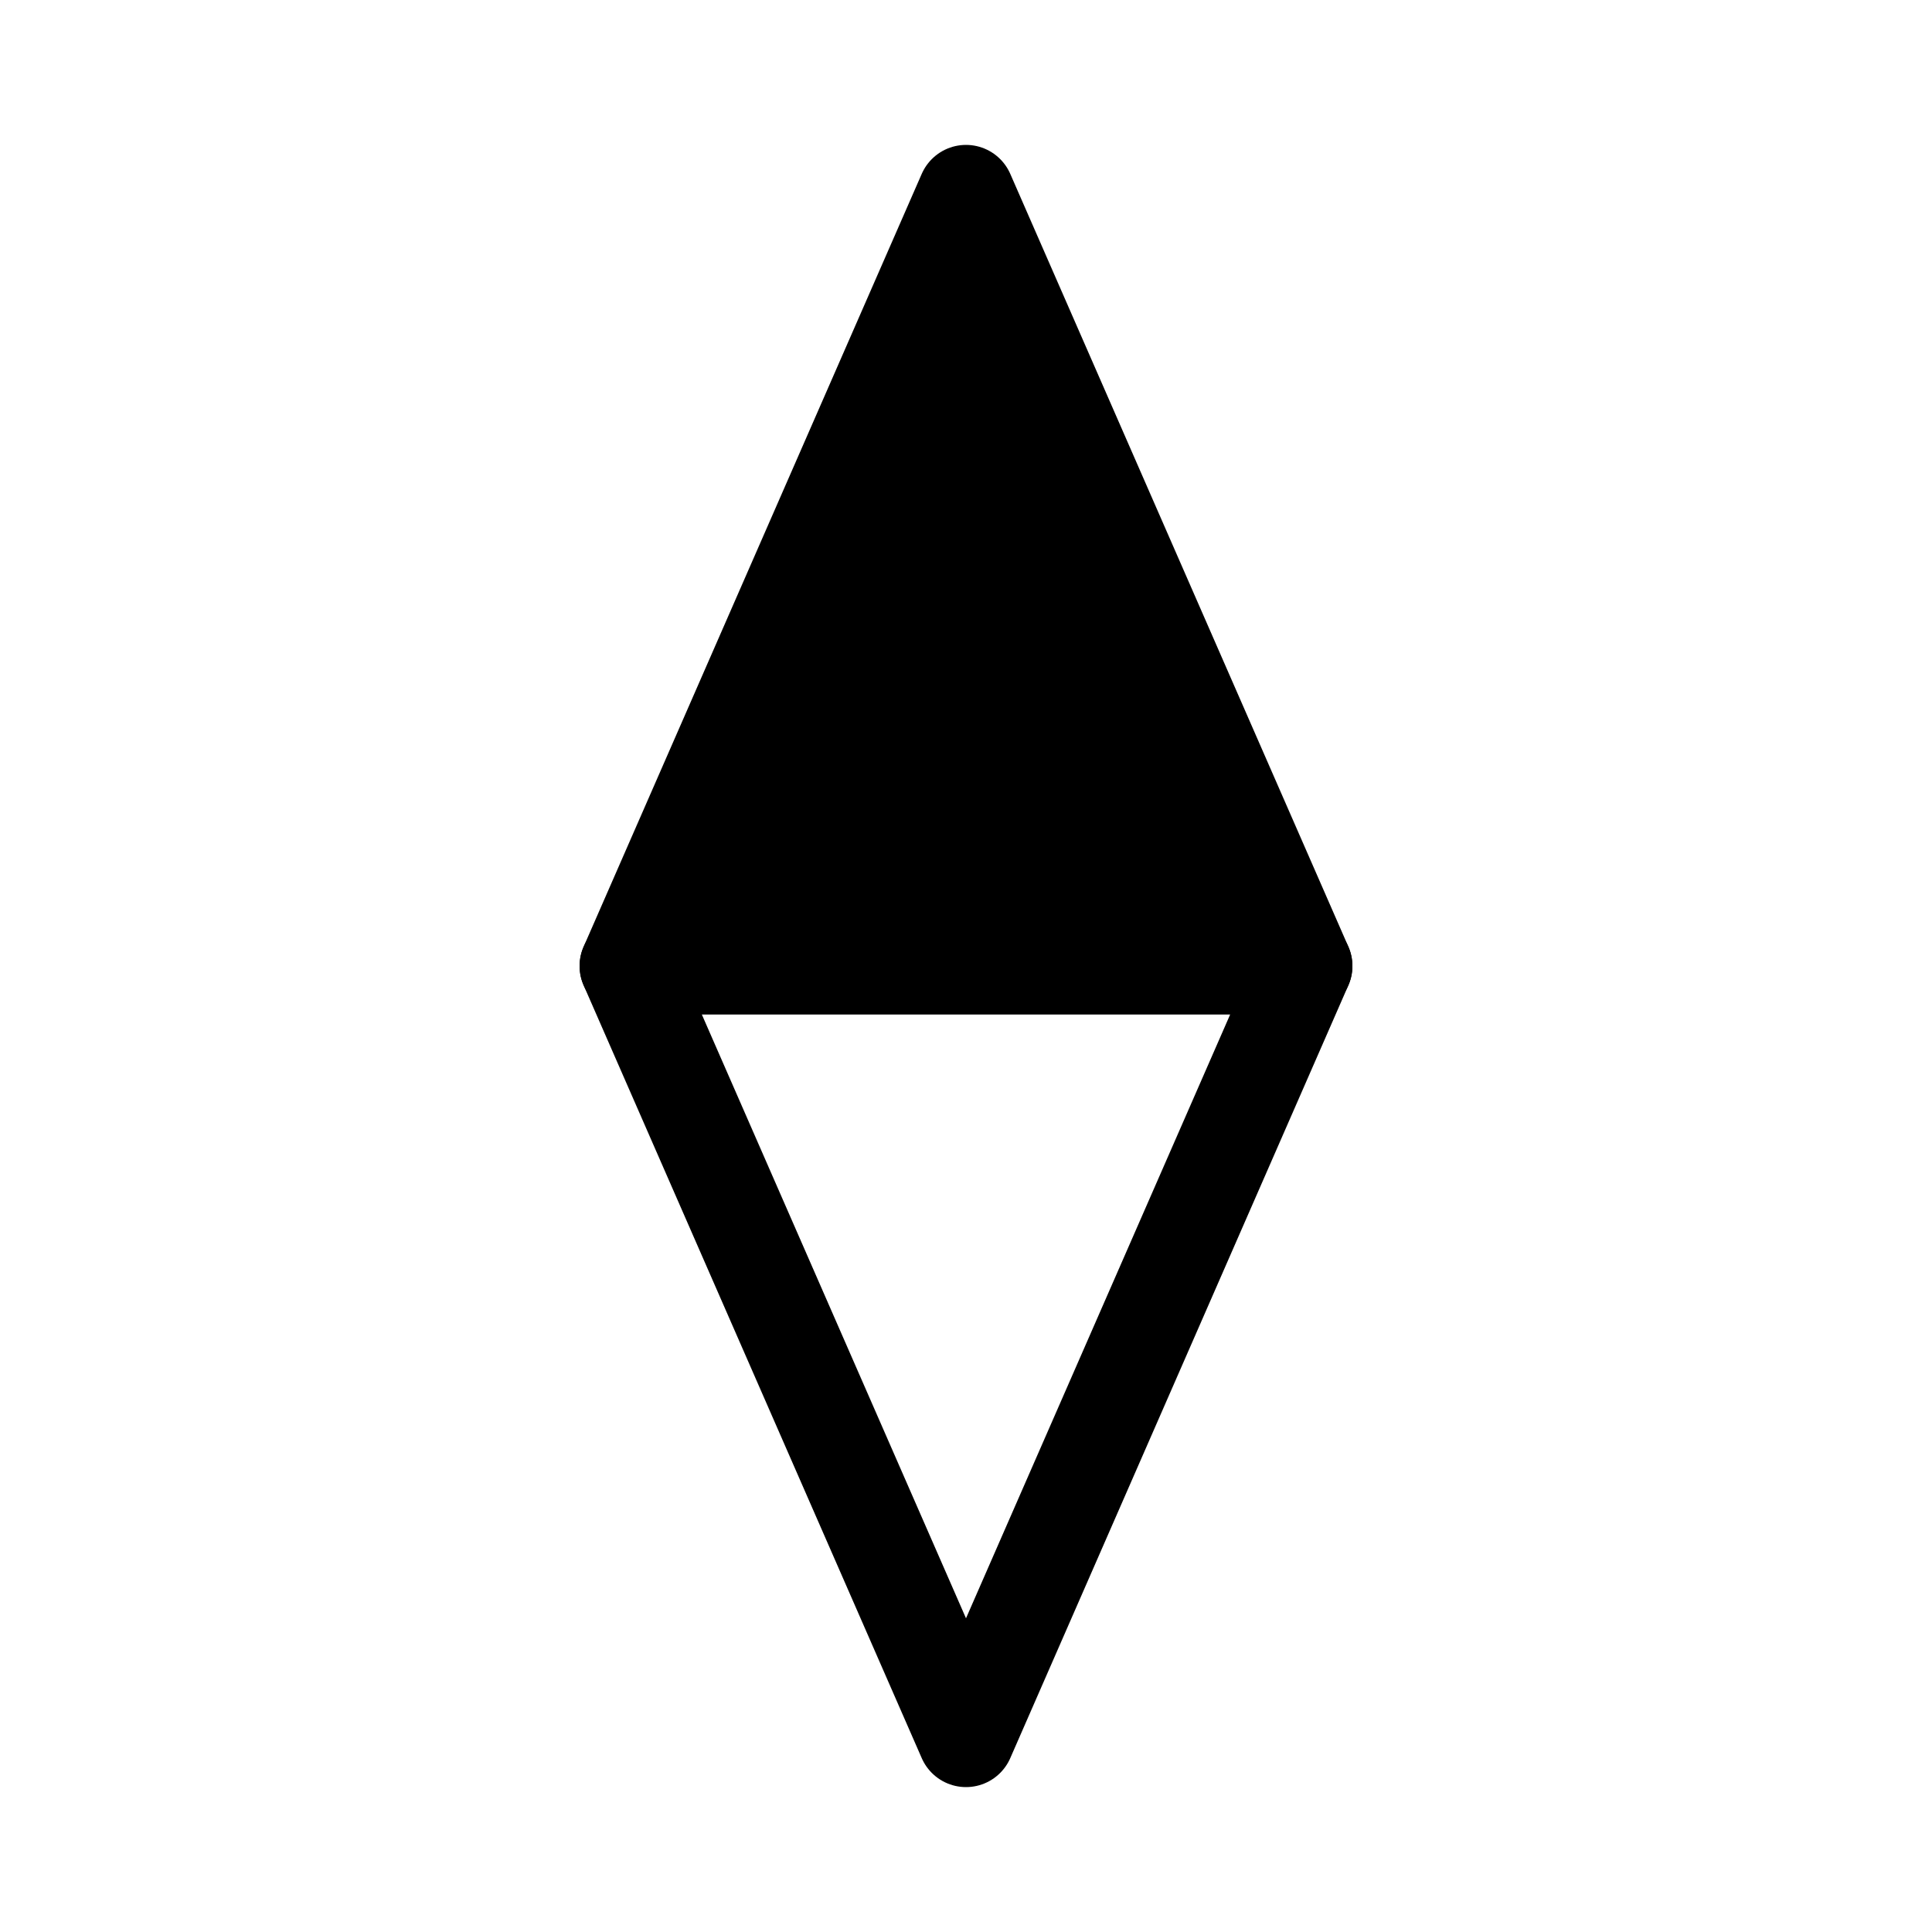
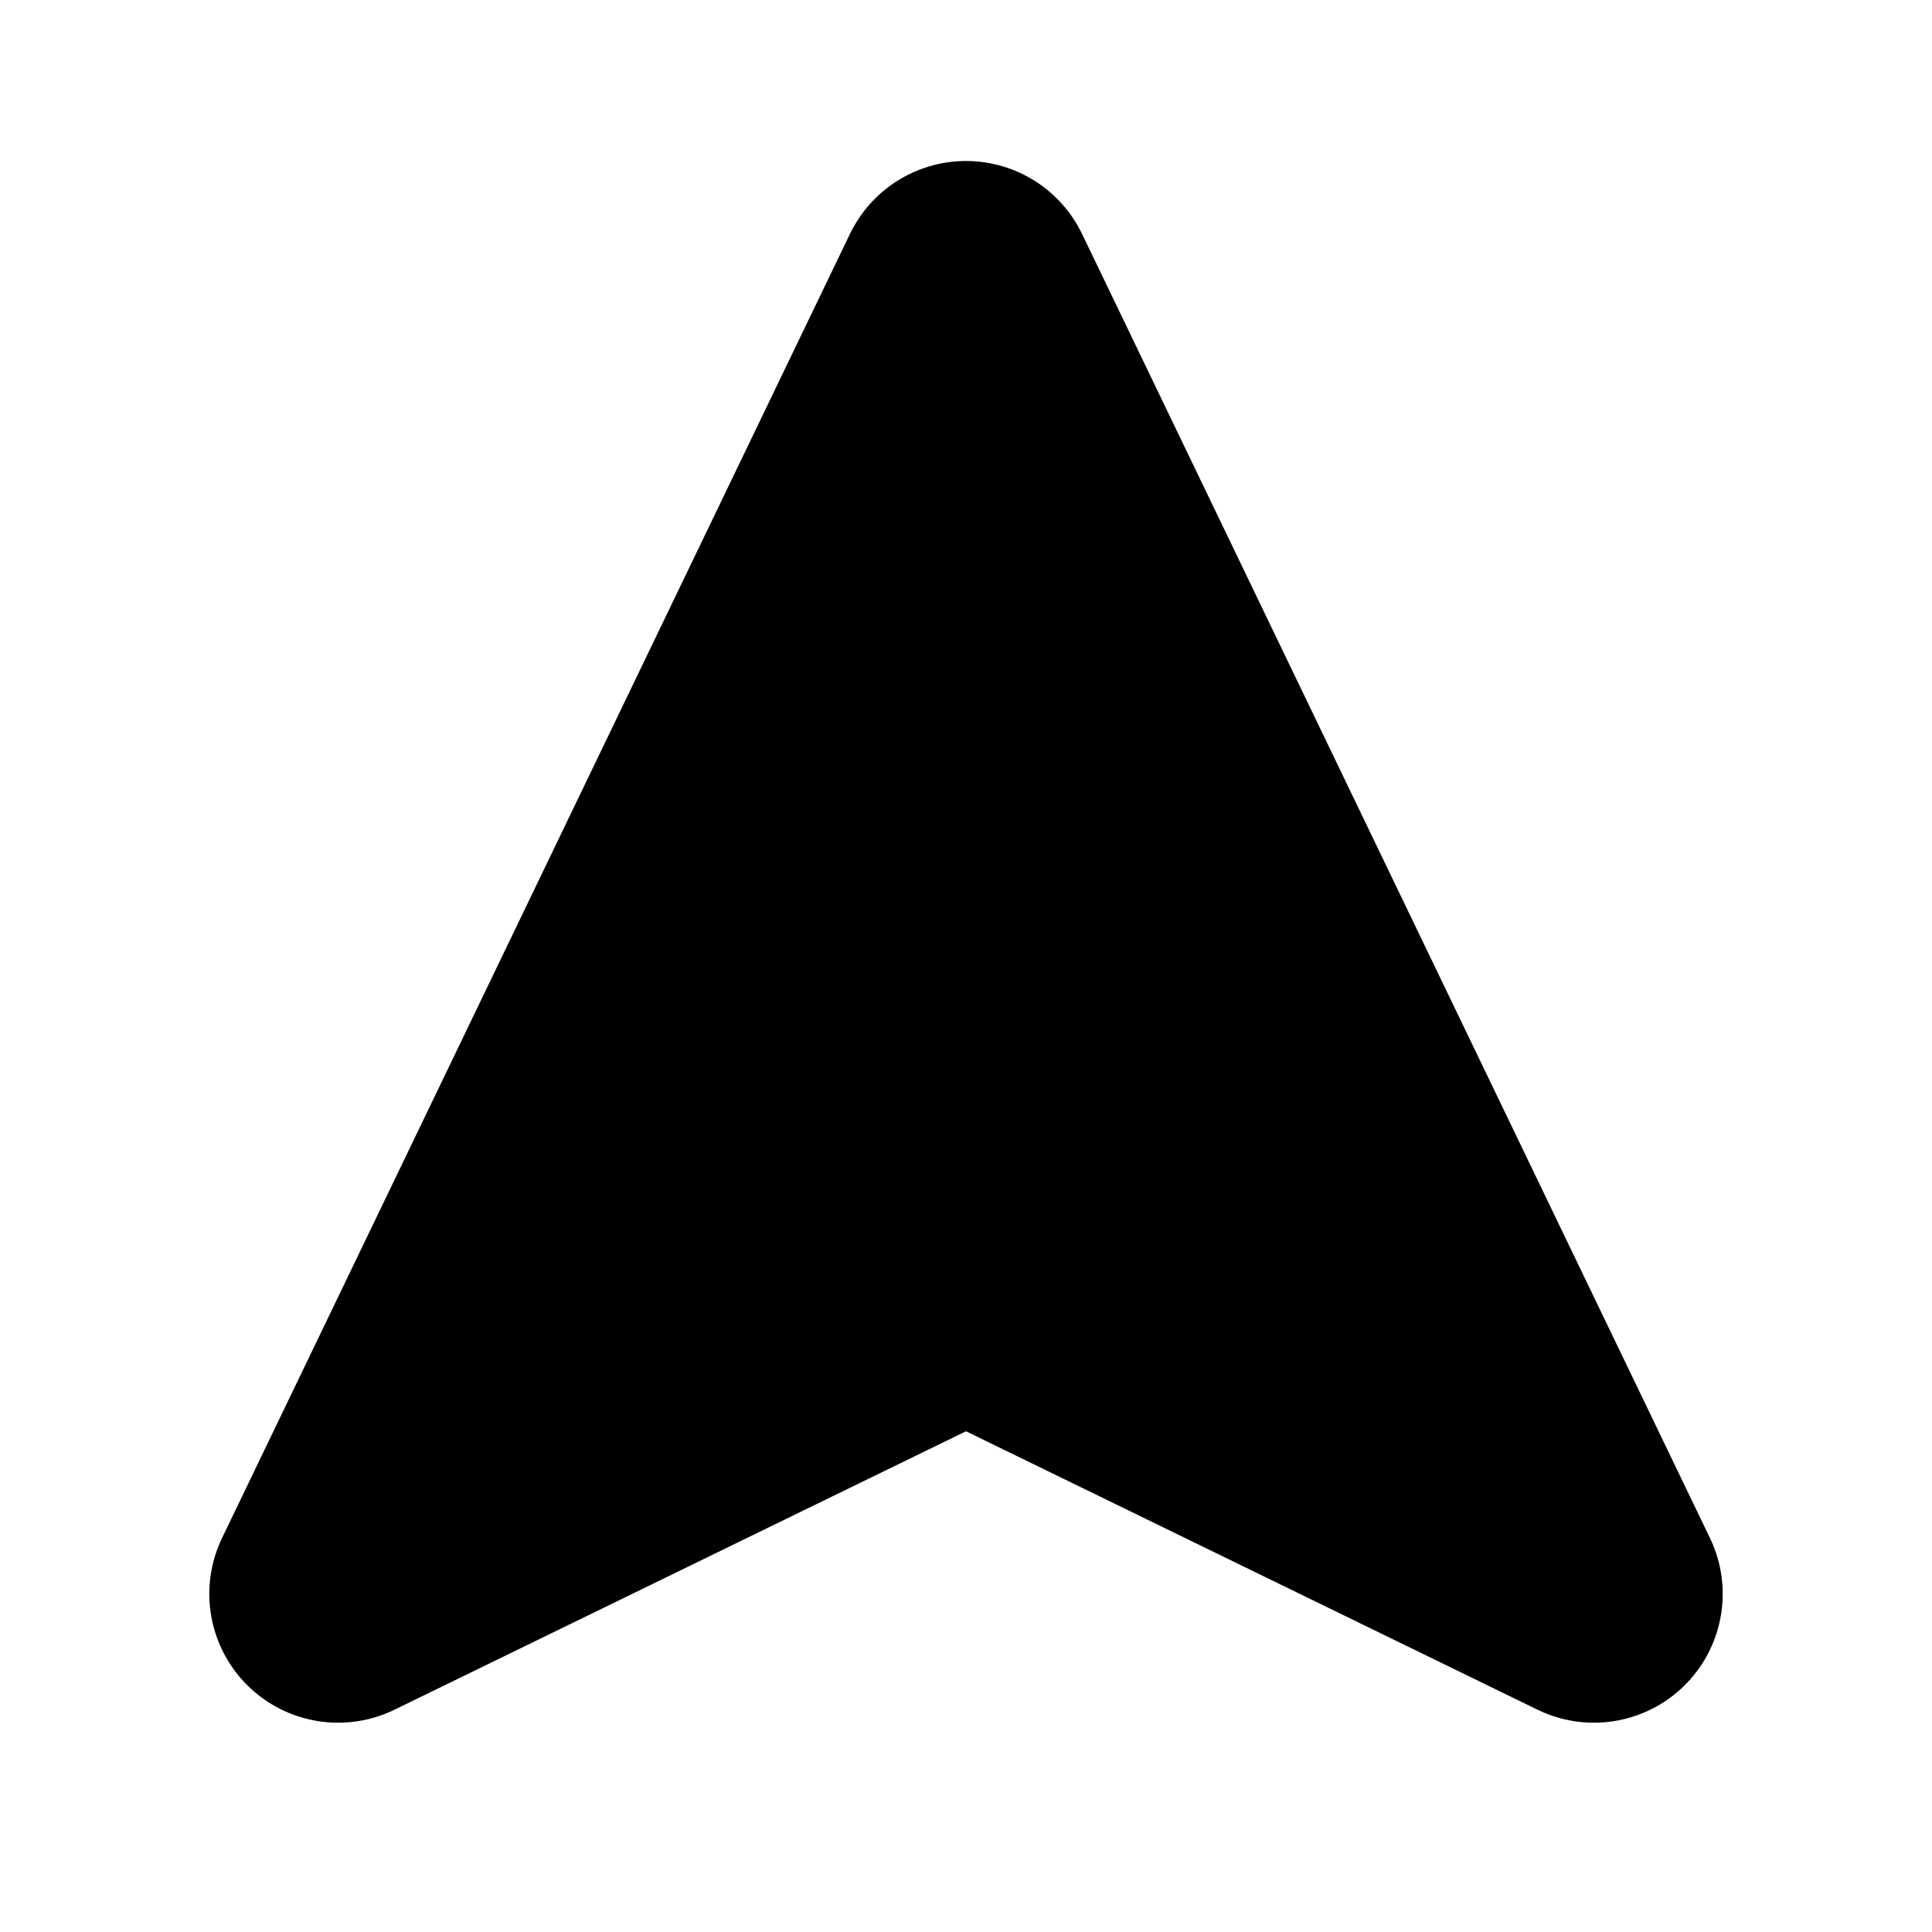
- <svg xmlns="http://www.w3.org/2000/svg" viewBox="0 0 40 40" width="40" height="40">
-   <path d="M20 4L27 20H13Z" fill="#000" stroke="#000" stroke-width="2" stroke-linejoin="round" />
-   <path d="M13 20H27L20 36Z" fill="none" stroke-width="2" stroke-linecap="round" stroke-linejoin="round" stroke="#000" />
+ <svg xmlns="http://www.w3.org/2000/svg" viewBox="0 0 12 12" width="12" height="12">
+   <path d="M6 1.8L9.9 9.9L6 8L2.1 9.9Z" fill="#000" stroke="#000" stroke-width="1.6" stroke-linejoin="round" />
</svg>
